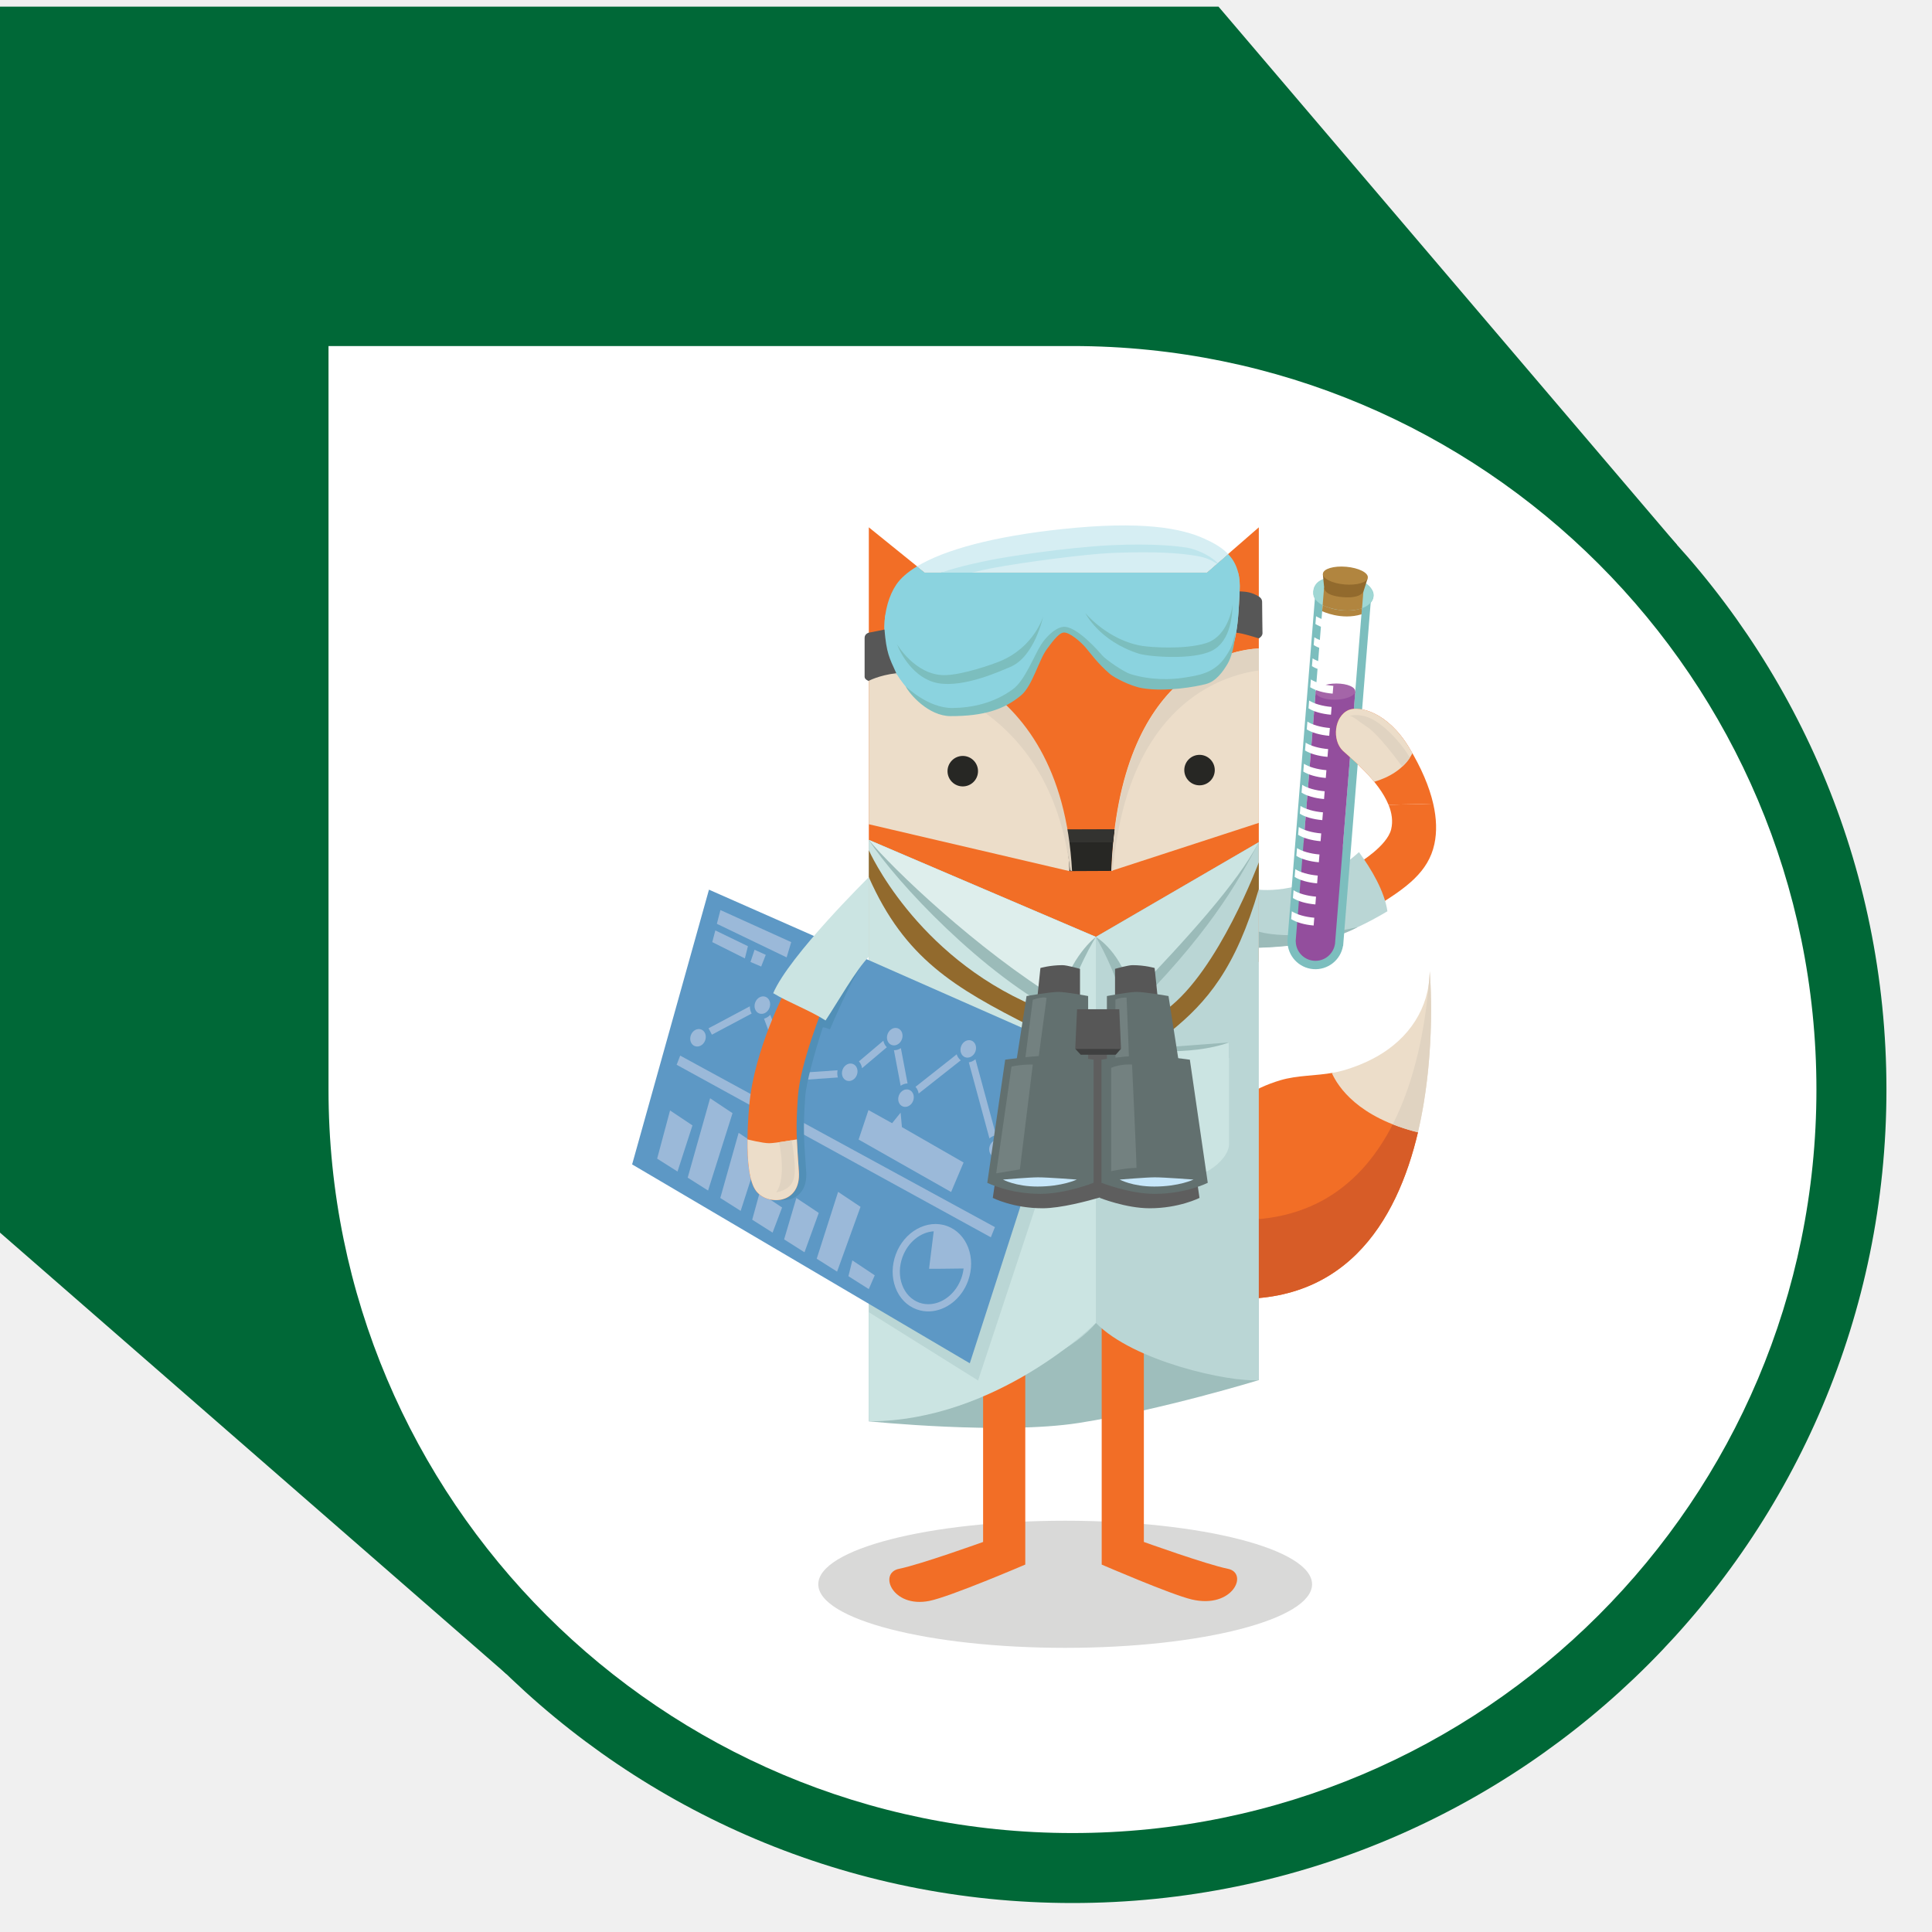
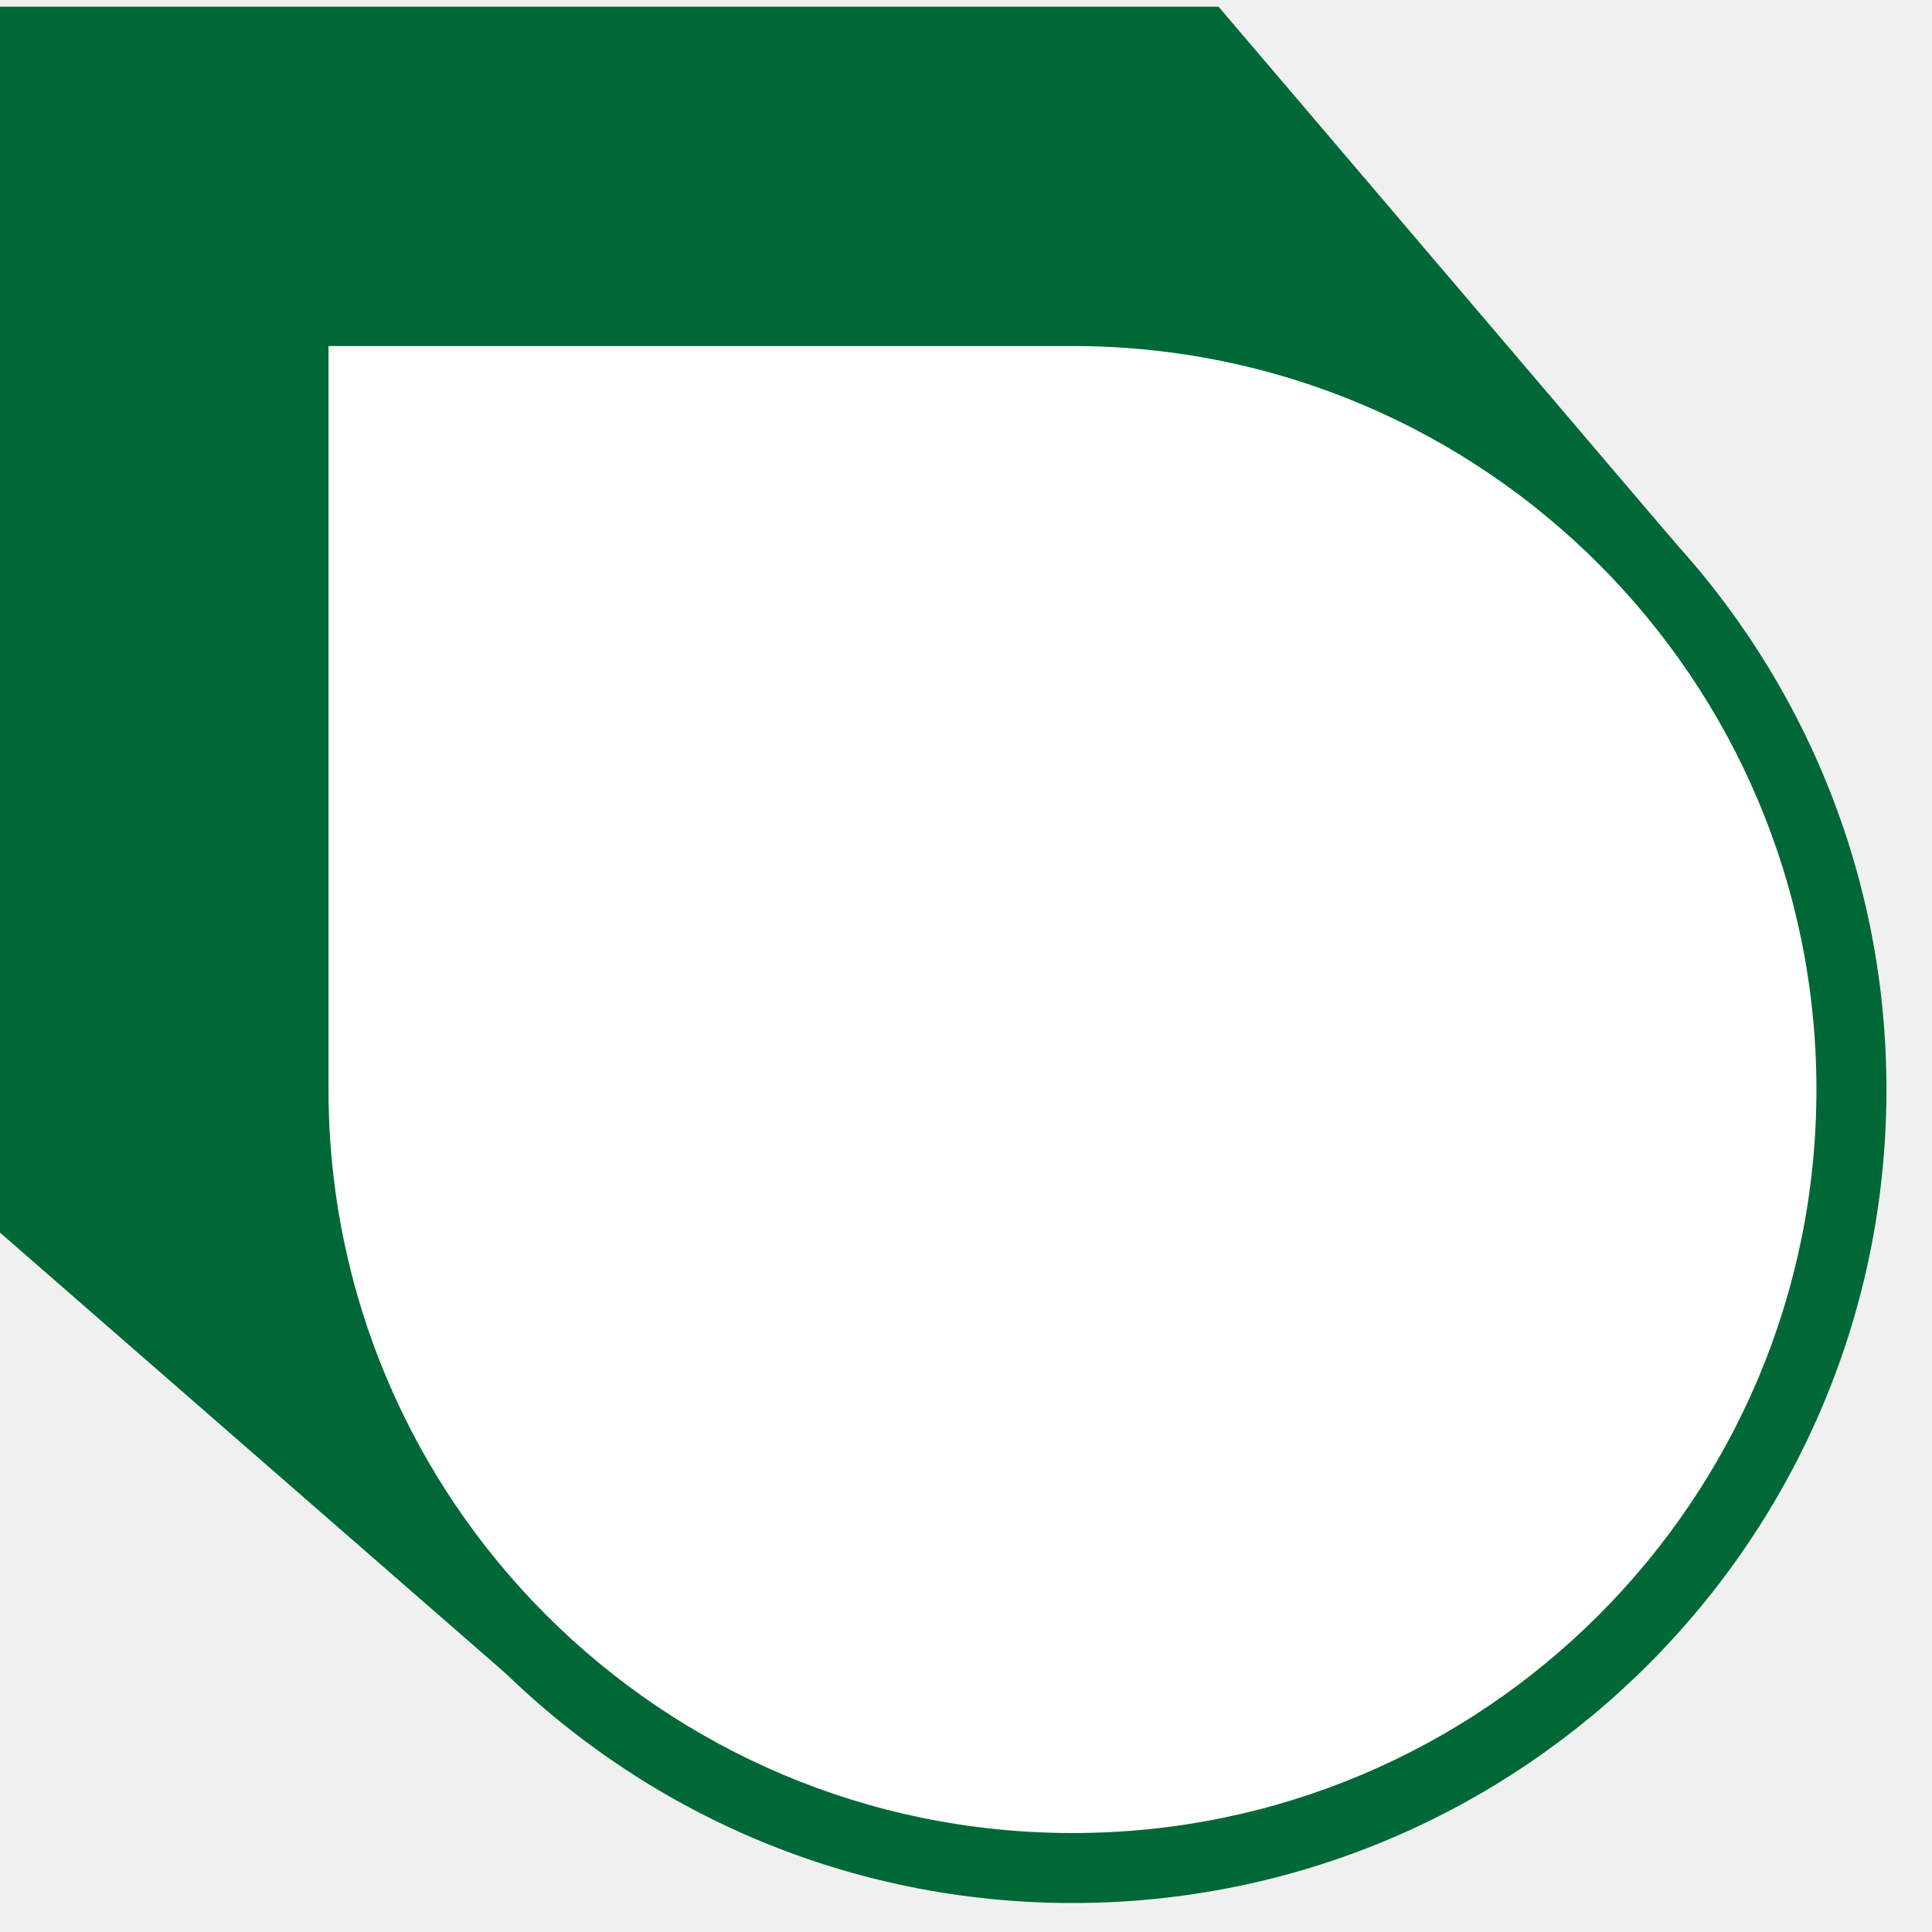
<svg xmlns="http://www.w3.org/2000/svg" version="1.1" id="Layer_1" x="0px" y="0px" width="200px" height="200px" viewBox="0 0 200 200" enable-background="new 0 0 200 200" xml:space="preserve">
  <g id="Page-1_1_">
    <g id="science-fox">
      <g id="Page-1">
        <path id="Fill-1" fill="#006837" d="M0,0.689V127.6l52.439,45.711L173.576,56.372L126.141,0.689H0z" />
        <g id="Group-6" transform="translate(25.90805, 28.14286)">
          <path id="Fill-2" fill="#006837" d="M0.85,84.645c0,46.509,37.729,84.212,84.268,84.212c46.529,0,84.258-37.704,84.258-84.212      c0-46.508-37.729-84.21-84.258-84.21H0.85V84.645z" />
          <path id="Fill-4" fill="#FFFFFF" d="M8.099,84.645c0,42.508,34.484,76.968,77.019,76.968c42.525,0,77.01-34.46,77.01-76.968      c0-42.507-34.484-76.966-77.01-76.966H8.099V84.645z" />
        </g>
-         <g id="Group-296" transform="translate(65.33333, 54.03429)">
-           <path id="Fill-7" fill="#FFFFFF" d="M59.299,1.711c2.229,0.999,3.881,2.227,3.694,5.465c-0.185,3.24-0.079,8.281-4.278,9.203      c-1.271,0.279-6.23,0.624-7.994-0.736c-1.881-1.45-4.639-4.297-6.004-4.375c-1.364-0.078-2.594,2.952-3.248,4.529      c-1.004,2.423-5.338,3.298-7.03,3.531c-2.366,0.324-4.792-0.129-6.988-3.671c-1.783-2.873-1.515-6.93,0.001-9.176      c1.748-2.588,7.645-4.733,17.169-5.746C52.837-0.138,56.902,0.637,59.299,1.711" />
-           <path id="Fill-9" fill="#9EBEBC" d="M24.605,93.1c0,0,13.808,1.418,21.774,0.164c8.565-1.351,18.598-4.43,18.598-4.43V78.001      H24.605V93.1z" />
-           <path id="Fill-11" fill="#D9D9D8" d="M44.932,103.391c-14.114,0-25.557,2.946-25.557,6.58c0,3.635,11.442,6.58,25.557,6.58      c14.117,0,25.559-2.945,25.559-6.58C70.491,106.338,59.048,103.391,44.932,103.391" />
-           <path id="Fill-13" fill="#F26E26" d="M48.714,81.8v26.131c0,0,7.179,3.107,9.321,3.611c4.269,1.004,5.921-2.74,3.738-3.177      s-8.694-2.777-8.694-2.777V82.913L48.714,81.8z" />
-           <path id="Fill-15" fill="#F26E26" d="M40.803,83.785v24.144c0,0-7.778,3.338-9.939,3.764c-3.817,0.753-5.304-2.891-3.121-3.326      c2.183-0.436,8.694-2.778,8.694-2.778V82.913L40.803,83.785z" />
-           <path id="Fill-17" fill="#F26E26" d="M81.464,63.136c-2.177,9.286-7.695,18.704-21.295,17.106c0,0,0.082-17.761,0.082-17.783      c0.002-0.881,2.401-2.419,2.986-2.812c1.215-0.817,2.561-1.435,3.964-1.853c1.784-0.53,3.673-0.448,5.5-0.782" />
-           <path id="Fill-19" fill="#D75C27" d="M78.9,62.246c-3.149,6.254-8.765,10.981-18.694,9.829c-0.02,4.191-0.037,8.169-0.037,8.169      c13.602,1.597,19.119-7.821,21.295-17.108" />
-           <path id="Fill-21" fill="#ECDDC9" d="M82.671,46.503c-0.027,3.838-2.168,6.967-5.451,8.823c-1.11,0.628-2.303,1.106-3.528,1.459      c-0.382,0.11-0.769,0.187-1.158,0.252c0.642,1.44,2.718,4.601,8.917,6.149C83.424,54.8,82.671,46.503,82.671,46.503" />
-           <path id="Fill-23" fill="#E0D3C1" d="M82.812,50.204c0,0.098,0.001,0.195,0.001,0.295      C82.813,50.397,82.812,50.302,82.812,50.204" />
-           <path id="Fill-25" fill="#E0D3C1" d="M82.807,49.727c0,0.074,0.002,0.149,0.002,0.225C82.81,49.877,82.809,49.802,82.807,49.727      " />
-           <path id="Fill-27" fill="#E0D3C1" d="M82.812,50.704c0,0.12-0.001,0.241-0.002,0.365C82.811,50.944,82.812,50.824,82.812,50.704      " />
-           <path id="Fill-29" fill="#E0D3C1" d="M82.792,48.863c0,0.026,0,0.052,0.002,0.077C82.792,48.914,82.792,48.888,82.792,48.863" />
-           <path id="Fill-31" fill="#E0D3C1" d="M0,0" />
-           <path id="Fill-33" fill="#E0D3C1" d="M82.799,49.28c0.002,0.051,0.002,0.101,0.004,0.152      C82.803,49.381,82.801,49.331,82.799,49.28" />
-           <path id="Fill-35" fill="#E0D3C1" d="M82.807,51.231c0,0.142-0.002,0.285-0.006,0.43C82.805,51.516,82.807,51.373,82.807,51.231      " />
-           <path id="Fill-37" fill="#E0D3C1" d="M82.799,51.78c-0.002,0.164-0.006,0.331-0.01,0.501      C82.794,52.111,82.796,51.944,82.799,51.78" />
-           <path id="Fill-39" fill="#E0D3C1" d="M82.786,52.339c-0.006,0.19-0.011,0.383-0.019,0.579      C82.775,52.722,82.78,52.529,82.786,52.339" />
-           <path id="Fill-41" fill="#E0D3C1" d="M82.66,46.761c-0.021,0.312-0.047,0.629-0.073,0.951c-0.002,0.014-0.004,0.028-0.006,0.043      c0.045-0.339,0.072-0.684,0.081-1.037C82.662,46.733,82.661,46.746,82.66,46.761" />
-           <path id="Fill-43" fill="#E0D3C1" d="M82.671,46.511v-0.008c0,0.088-0.009,0.172-0.011,0.258      c0.001-0.015,0.001-0.027,0.002-0.041C82.665,46.649,82.671,46.581,82.671,46.511" />
-           <path id="Fill-45" fill="#E0D3C1" d="M82.794,48.94c0.002,0.109,0.006,0.224,0.008,0.34      C82.798,49.164,82.796,49.05,82.794,48.94" />
-           <path id="Fill-47" fill="#E0D3C1" d="M82.803,49.434c0,0.096,0.002,0.193,0.004,0.293      C82.807,49.627,82.803,49.529,82.803,49.434" />
-           <path id="Fill-49" fill="#E0D3C1" d="M82.788,52.281c0,0.019-0.001,0.039-0.002,0.059C82.787,52.32,82.788,52.3,82.788,52.281" />
-           <path id="Fill-51" fill="#E0D3C1" d="M82.767,52.92v-0.003V52.92" />
-           <path id="Fill-53" fill="#E0D3C1" d="M82.779,48.475c0.005,0.125,0.008,0.254,0.011,0.387      C82.787,48.727,82.784,48.6,82.779,48.475" />
-           <path id="Fill-55" fill="#E0D3C1" d="M82.81,49.953c0.001,0.082,0.001,0.167,0.001,0.251      C82.811,50.119,82.811,50.035,82.81,49.953" />
-           <path id="Fill-57" fill="#E0D3C1" d="M82.801,51.661c0,0.039,0,0.079-0.002,0.118C82.801,51.74,82.801,51.701,82.801,51.661" />
-           <path id="Fill-59" fill="#E0D3C1" d="M82.81,51.068c0,0.054-0.001,0.108-0.003,0.163C82.809,51.179,82.81,51.122,82.81,51.068" />
-           <path id="Fill-61" fill="#E0D3C1" d="M82.779,48.475c-0.042-1.241-0.108-1.972-0.108-1.972v0.007      c0,0.006,0.002,0.012,0.002,0.032C82.687,46.7,82.742,47.391,82.779,48.475" />
-           <path id="Fill-63" fill="#E0D3C1" d="M82.812,50.499v0.205V50.499" />
-           <path id="Fill-65" fill="#E0D3C1" d="M82.786,52.339c0.001-0.019,0.001-0.039,0.002-0.059c0.006-0.17,0.008-0.335,0.012-0.5      c0-0.039,0-0.08,0.002-0.119c0.002-0.145,0.004-0.288,0.006-0.43c0-0.055,0.002-0.109,0.002-0.163      c0.001-0.124,0.002-0.244,0.002-0.365v-0.204v-0.296c-0.001-0.084-0.001-0.169-0.002-0.251c0-0.077-0.002-0.15-0.002-0.225      c-0.002-0.1-0.002-0.198-0.006-0.295c0-0.052-0.002-0.102-0.002-0.152c-0.002-0.116-0.006-0.23-0.008-0.34      c0-0.026,0-0.053-0.002-0.078c-0.003-0.133-0.008-0.264-0.011-0.387l0,0c-0.037-1.084-0.092-1.775-0.106-1.935      c-0.002,0.06-0.008,0.118-0.011,0.177c-0.01,0.353-0.036,0.698-0.081,1.037c-0.393,4.543-1.39,9.992-3.736,14.596      c0.779,0.309,1.637,0.594,2.605,0.836c0.864-3.668,1.205-7.319,1.317-10.266v-0.003C82.775,52.722,82.78,52.529,82.786,52.339" />
-           <path id="Fill-67" fill="#E0D3C1" d="M82.674,46.542c-0.002-0.02-0.002-0.025-0.002-0.029c-0.002,0.069-0.008,0.137-0.01,0.207      C82.667,46.66,82.671,46.6,82.674,46.542" />
-           <path id="Fill-69" fill="#F26E26" d="M24.606,0.555v44.988h40.373V0.555l-5.365,4.667H30.38L24.606,0.555z" />
-           <path id="Fill-71" fill="#ECDDC9" d="M64.979,13.09v18.059l-15.278,4.975C50.529,14.838,62.516,13.2,64.979,13.09" />
-           <path id="Fill-73" fill="#ECDDC9" d="M0,0" />
-           <path id="Fill-75" fill="#ECDDC9" d="M34.849,17.307c12.115,8.491,10.52,18.835,10.52,18.835l-20.762-4.85V13.09      C24.606,13.09,30.414,14.198,34.849,17.307" />
-           <path id="Fill-77" fill="#272724" d="M35.443,24.677c0.62,0.614,0.624,1.612,0.01,2.231c-0.613,0.618-1.612,0.623-2.231,0.01      c-0.62-0.614-0.624-1.612-0.01-2.231C33.824,24.068,34.824,24.064,35.443,24.677" />
-           <path id="Fill-79" fill="#272724" d="M59.952,24.565c0.62,0.612,0.624,1.612,0.01,2.231c-0.613,0.618-1.613,0.623-2.23,0.01      c-0.62-0.614-0.624-1.612-0.01-2.231C58.333,23.956,59.333,23.952,59.952,24.565" />
-           <path id="Fill-81" fill="#272724" d="M45.369,36.142c0,0,0.056-1.694-0.629-4.3l5.306-0.019      c-0.166,1.337-0.285,2.766-0.346,4.299" />
-           <path id="Fill-83" fill="#333330" d="M44.74,31.842l5.308-0.019c-0.056,0.435-0.102,0.883-0.146,1.336l-4.854,0.017      C44.965,32.765,44.865,32.319,44.74,31.842" />
-           <path id="Fill-85" fill="#E0D3C1" d="M64.979,13.099v2.274c-3.817,0.509-13.62,3.499-15.102,20.712l-0.144,0.047      C50.561,14.848,62.516,13.21,64.979,13.099" />
-           <path id="Fill-87" fill="#E0D3C1" d="M24.623,13.099l-0.017,2.274c5.28,0.509,18.791,3.499,20.842,20.712l0.197,0.047      C44.501,14.847,28.028,13.21,24.623,13.099" />
-           <path id="Fill-89" fill="#BAD6D5" d="M24.606,32.914v59.571c4.026,0,19.589-4.629,23.506-9.572      c3.917,4.003,13.818,6.159,16.866,5.922V33.149l-16.866,9.807L24.606,32.914z" />
-           <path id="Fill-91" fill="#F26E26" d="M78.41,29.285c0.339,0.835,0.474,1.696,0.267,2.538c-0.428,1.729-3.332,3.468-3.332,3.468      s0.533,2.753,1.947,4.402c2.942-1.824,5.243-3.458,5.862-6.348c0.269-1.25,0.231-2.649-0.122-4.183      C81.508,29.229,79.952,29.221,78.41,29.285" />
-           <path id="Fill-93" fill="#BAD6D5" d="M64.979,38.064c0,0,5.301,0.706,10.367-3.885c1.297,1.766,2.652,4.063,2.945,6.122      c-4.359,2.59-7.396,3.504-13.312,3.768L64.979,38.064L64.979,38.064z" />
-           <path id="Fill-95" fill="#9BBBB9" d="M48.111,42.957c0,0,2.176,3.565,3.218,8.112C59.548,42.99,62.822,37.33,64.978,33.15      C60.703,35.635,48.111,42.957,48.111,42.957" />
-           <path id="Fill-97" fill="#CBE4E2" d="M48.111,42.957c0,0,2.735,1.53,3.776,6.077c5.705-5.98,10.822-11.577,13.091-15.884      C60.703,35.635,48.111,42.957,48.111,42.957" />
-           <path id="Fill-99" fill="#575757" d="M62.995,7.181c0.734,0.042,1.236,0.087,1.977,0.531c0.127,0.071,0.349,0.251,0.349,0.563      c0,1.141,0.035,2.497,0.038,3.248c0.001,0.312-0.376,0.531-0.376,0.531s-1.804-0.586-2.349-0.586      C62.934,9.353,62.979,7.641,62.995,7.181" />
-           <path id="Fill-101" fill="#8BD3DF" d="M30.379,5.222l-0.776-0.628c-0.982,0.593-1.705,1.226-2.153,1.888      c-1.516,2.246-1.784,6.303-0.001,9.176c2.197,3.541,4.623,3.995,6.988,3.671c1.692-0.233,6.026-1.109,7.03-3.531      c0.652-1.577,1.883-4.605,3.248-4.529c1.365,0.078,4.123,2.925,6.004,4.375c1.764,1.36,6.725,1.015,7.994,0.736      c4.198-0.922,4.094-5.963,4.278-9.203c0.104-1.811-0.366-2.993-1.192-3.858l-2.188,1.904L30.379,5.222L30.379,5.222z" />
-           <path id="Fill-103" fill="#D6EEF3" d="M30.379,5.222h29.233l2.189-1.904c-0.65-0.682-1.521-1.167-2.504-1.608      c-2.396-1.074-6.461-1.848-14.677-0.975C37.532,1.49,32.458,2.87,29.603,4.594L30.379,5.222z" />
-           <path id="Fill-105" fill="#8BD3DF" d="M62.84,5.218c-0.16,3.159-0.517,7.174-4.217,7.988c-1.271,0.279-6.231,0.623-7.996-0.737      c-1.879-1.449-4.638-4.296-6.002-4.373c-1.365-0.079-2.596,2.95-3.25,4.529c-1.004,2.421-5.336,3.298-7.03,3.53      c-2.366,0.325-4.792-0.128-6.988-3.67c-0.527-0.85-0.87-1.854-1.053-2.902c-0.228,2.067,0.092,4.376,1.147,6.075      c2.197,3.541,4.623,3.995,6.988,3.67c1.693-0.232,6.025-1.109,7.029-3.53c0.654-1.578,1.884-4.608,3.25-4.529      c1.363,0.078,4.123,2.925,6.002,4.373c1.765,1.36,6.726,1.017,7.996,0.737c4.197-0.923,4.093-5.964,4.277-9.203      C63.04,6.421,62.981,5.777,62.84,5.218" />
-           <path id="Fill-107" fill="#7CBEBE" d="M27.529,12.662c0,0,1.869,3.19,4.882,3.194c1.87,0.001,5.053-1.143,5.749-1.427      c3.558-1.456,4.491-4.636,4.491-4.636s-0.873,4.175-3.425,5.226c-1.007,0.414-4.754,2.15-7.451,1.668      C29.214,16.229,27.843,13.525,27.529,12.662" />
-           <path id="Fill-109" fill="#7CBEBE" d="M62.278,8.468c0,0-0.316,3.332-2.798,4.087c-2.272,0.691-5.802,0.393-6.507,0.285      c-3.6-0.552-5.954-3.409-5.954-3.409s1.413,2.885,5.524,4.196c0.987,0.315,5.539,0.701,7.547-0.284      C62.184,12.317,62.223,9.376,62.278,8.468" />
-           <path id="Fill-111" fill="#7CBEBE" d="M61.508,13.984c-1.164,1.702-2.795,1.906-4.401,2.153      c-1.134,0.176-3.291,0.271-5.42-0.395c-0.728-0.229-2.575-1.52-2.917-1.924c-0.342-0.404-2.735-3.166-4.092-2.955      c-0.808,0.126-1.735,1.035-2.254,1.861c-0.729,1.157-1.662,3.673-2.881,4.574c-1.953,1.443-4.215,1.938-6.273,1.96      c-2.554,0.026-4.855-2.255-4.855-2.255c0.411,0.84,2.386,3.091,4.65,3.095c3.465,0.006,5.551-0.691,7.302-2.147      c1.175-0.975,1.849-3.704,2.681-4.798c0.362-0.476,1.135-1.621,1.698-1.704c0.618-0.091,1.851,1.02,2.274,1.515      c0.56,0.653,1.232,1.637,2.553,2.778c0.417,0.36,2.104,1.252,3.331,1.462c2.431,0.417,5.604-0.155,6.631-0.436      c1.027-0.28,1.729-1.274,2.21-2.085c0.376-0.632,0.717-1.805,0.778-3.111C62.278,12.551,62.217,12.949,61.508,13.984" />
-           <path id="Fill-113" fill="#8BD3DF" d="M60.971,4.541c-0.073-0.099-0.158-0.194-0.248-0.286l-0.08,0.071      C60.747,4.392,60.855,4.463,60.971,4.541" />
-           <path id="Fill-115" fill="#8BD3DF" d="M29.246,7.422c0.989-0.566,3.457-1.52,6.128-2.201h-3.228      c-1.025,0.351-2.002,0.77-2.721,1.264c-1.248,0.859-2.078,2.594-2.078,2.594S28.007,8.131,29.246,7.422" />
-           <path id="Fill-117" fill="#BEE5EC" d="M60.723,4.255c-0.686-0.706-1.771-1.203-2.607-1.461c-0.945-0.293-4.136-0.599-8.49-0.385      c-4.722,0.232-11.104,1.252-12.414,1.528c-0.867,0.182-3.062,0.601-5.064,1.286h3.227c0.674-0.172,1.36-0.328,2.038-0.454      c3.373-0.628,9.693-1.445,12.263-1.555c3.004-0.127,5.942-0.12,8.267,0.206c1.426,0.199,1.922,0.405,2.702,0.905L60.723,4.255z" />
-           <path id="Fill-119" fill="#575757" d="M26.226,11.137l-1.645,0.331c0,0-0.41,0.111-0.41,0.528v4.036      c0,0.281,0.41,0.422,0.41,0.422s1.071-0.586,2.869-0.796C26.714,14.041,26.439,13.579,26.226,11.137" />
-           <path id="Fill-121" fill="#CBE4E2" d="M48.111,42.957v39.956c0,0-10.24,10.188-23.506,10.188V32.914L48.111,42.957z" />
-           <path id="Fill-123" fill="#9BBBB9" d="M24.606,32.914l23.506,10.042c0,0-2.261,3.564-3.373,8.112      C36.469,46.906,27.423,37.271,24.606,32.914" />
-           <path id="Fill-125" fill="#BAD6D5" d="M41.725,54.845l4.732,2.17L35.917,88.873L24.605,81.8v-8.912L41.725,54.845z" />
-           <path id="Fill-127" fill="#DEEEEC" d="M24.606,32.914l23.506,10.042c0,0-2.678,1.977-3.789,6.523      C35.878,44.323,27.036,35.875,24.606,32.914" />
-           <path id="Fill-129" fill="#9BBBB9" d="M64.979,42.409c0,0,3.232,1.085,10.224-0.463c-3.896,2.122-10.224,2.122-10.224,2.122      V42.409z" />
-           <path id="Fill-131" fill="#9BBBB9" d="M52.07,54.616l9.825-0.736v1.611l-9.825,0.964V54.616z" />
-           <path id="Fill-133" fill="#CBE4E2" d="M52.07,54.616c0,0,5.772,0.736,9.825-0.736v10.555c0,1.27-1.969,3.186-4.17,3.379      c-3.12,0.279-5.655-1.107-5.655-3.01V54.616z" />
-           <path id="Fill-135" fill="#7CBEBE" d="M73.727,43.635l2.929-36.499l-5.772-0.463l-2.929,36.499l0,0l0,0l-0.02,0.257l0.012,0.001      c0.013,1.483,1.155,2.737,2.662,2.858c1.507,0.12,2.836-0.935,3.084-2.398l0.015,0.001L73.727,43.635L73.727,43.635      L73.727,43.635z" />
-           <path id="Fill-137" fill="#FFFFFF" d="M71.694,7.271l-2.078,25.898l0.01,0.001c0.008,1.045,0.813,1.928,1.875,2.013      c1.062,0.086,1.998-0.659,2.174-1.689l0.008,0.001L75.76,7.598L71.694,7.271z" />
-           <path id="Fill-139" fill="#8AC5C3" d="M73.868,5.739c-1.665-0.133-2.738,0.156-3.111,0.969c-0.14,0.305-0.158,0.704-0.078,0.97      c0.201,0.656,1.254,1.319,2.916,1.452c1.666,0.134,2.726-0.312,3.111-0.969c0.15-0.256,0.223-0.634,0.078-0.97      C76.454,6.426,75.533,5.871,73.868,5.739" />
-           <path id="Fill-141" fill="#934E9D" d="M70.872,17.51l-2.078,25.898l0.01,0.001c0.009,1.045,0.813,1.928,1.875,2.013      c1.062,0.086,1.998-0.659,2.174-1.688l0.009,0.001l2.103-26.174L70.872,17.51z" />
-           <path id="Fill-143" fill="#B4E0DE" d="M71.999,7.351c0.331,0.269,0.973,0.484,1.728,0.545c0.751,0.061,1.419-0.05,1.791-0.262      c-0.332-0.269-0.976-0.484-1.728-0.545C73.038,7.029,72.37,7.138,71.999,7.351" />
-           <path id="Fill-145" fill="#A465A8" d="M74.896,17.727c-0.278,0.454-1.39,0.746-2.486,0.655      c-1.095-0.091-1.757-0.534-1.479-0.987c0.277-0.454,1.391-0.746,2.486-0.655C74.51,16.832,75.174,17.273,74.896,17.727" />
-           <g id="Group-177" transform="translate(67.58621, 9.005714)">
-             <path id="Fill-147" fill="#FFFFFF" d="M5.465,3.596C4.498,3.514,3.657,3.261,3.139,2.932L3.073,3.738       c0.52,0.329,1.36,0.582,2.326,0.663L5.465,3.596z" />
-             <path id="Fill-149" fill="#FFFFFF" d="M5.645,1.413C4.678,1.332,3.836,1.079,3.319,0.75L3.252,1.556       c0.519,0.329,1.359,0.582,2.326,0.663L5.645,1.413z" />
-             <path id="Fill-151" fill="#FFFFFF" d="M5.286,5.778C4.321,5.697,3.478,5.443,2.959,5.115L2.894,5.921       C3.412,6.25,4.254,6.503,5.22,6.584L5.286,5.778z" />
-             <path id="Fill-153" fill="#FFFFFF" d="M5.107,7.96C4.14,7.879,3.299,7.625,2.782,7.297L2.714,8.103       c0.519,0.329,1.36,0.582,2.325,0.663L5.107,7.96z" />
-             <path id="Fill-155" fill="#FFFFFF" d="M4.928,10.142C3.961,10.061,3.12,9.808,2.602,9.479l-0.066,0.806       c0.52,0.329,1.36,0.582,2.326,0.663L4.928,10.142z" />
-             <path id="Fill-157" fill="#FFFFFF" d="M4.748,12.324c-0.967-0.081-1.809-0.334-2.326-0.663l-0.066,0.806       c0.52,0.329,1.36,0.582,2.326,0.663L4.748,12.324z" />
-             <path id="Fill-159" fill="#FFFFFF" d="M4.569,14.506c-0.966-0.081-1.808-0.334-2.326-0.663l-0.065,0.806       c0.519,0.329,1.36,0.582,2.325,0.663L4.569,14.506z" />
-             <path id="Fill-161" fill="#FFFFFF" d="M4.39,16.688c-0.966-0.081-1.808-0.334-2.326-0.663l-0.065,0.806       c0.519,0.329,1.359,0.582,2.326,0.663L4.39,16.688z" />
-             <path id="Fill-163" fill="#FFFFFF" d="M4.211,18.871c-0.967-0.081-1.809-0.334-2.326-0.663l-0.066,0.806       c0.52,0.329,1.36,0.582,2.326,0.663L4.211,18.871z" />
-             <path id="Fill-165" fill="#FFFFFF" d="M3.673,25.417c-0.966-0.081-1.808-0.334-2.326-0.663L1.28,25.56       c0.52,0.329,1.36,0.582,2.326,0.663L3.673,25.417z" />
-             <path id="Fill-167" fill="#FFFFFF" d="M3.493,27.599c-0.966-0.081-1.808-0.334-2.326-0.663l-0.065,0.806       c0.519,0.329,1.36,0.582,2.326,0.663L3.493,27.599z" />
-             <path id="Fill-169" fill="#FFFFFF" d="M3.314,29.781c-0.966-0.081-1.808-0.334-2.325-0.663l-0.066,0.806       c0.519,0.329,1.359,0.582,2.326,0.663L3.314,29.781z" />
-             <path id="Fill-171" fill="#FFFFFF" d="M3.135,31.963c-0.967-0.081-1.809-0.334-2.326-0.663l-0.066,0.806       c0.52,0.329,1.36,0.582,2.326,0.663L3.135,31.963z" />
-             <path id="Fill-173" fill="#FFFFFF" d="M4.032,21.053c-0.967-0.081-1.809-0.334-2.326-0.663l-0.066,0.806       c0.52,0.329,1.359,0.582,2.326,0.663L4.032,21.053z" />
-             <path id="Fill-175" fill="#FFFFFF" d="M3.852,23.235c-0.966-0.081-1.809-0.334-2.326-0.663l-0.066,0.806       c0.52,0.329,1.361,0.582,2.326,0.663L3.852,23.235z" />
-           </g>
-           <path id="Fill-178" fill="#9FD7D4" d="M76.758,7.191c-0.33-0.764-1.254-1.319-2.916-1.452c-1.666-0.134-2.738,0.156-3.111,0.969      c-0.141,0.304-0.159,0.704-0.078,0.969c0.201,0.656,1.253,1.319,2.916,1.453c1.665,0.133,2.725-0.312,3.111-0.97      C76.831,7.906,76.904,7.527,76.758,7.191" />
-           <path id="Fill-180" fill="#B1853F" d="M75.807,7.172c0,0-0.09,1.082-0.146,1.772C73.555,9.59,71.587,8.62,71.587,8.62      l0.147-1.814L75.807,7.172z" />
-           <path id="Fill-182" fill="#926A2D" d="M71.608,5.43l0.135,1.352c0,0-0.133,0.827,1.922,1c2.051,0.173,2.176-0.678,2.176-0.678      l0.402-1.251L71.608,5.43z" />
-           <path id="Fill-184" fill="#B1853F" d="M76.264,5.754c-0.047,0.505-1.127,0.825-2.412,0.714      c-1.284-0.111-2.287-0.611-2.239-1.117c0.048-0.505,1.128-0.825,2.413-0.714C75.31,4.749,76.312,5.248,76.264,5.754" />
-           <path id="Fill-186" fill="#F26E26" d="M80.526,23.341c-2.236-3.698-5.167-4.335-6.242-3.878      c-1.517,0.646-1.752,3.15-0.589,4.238c0.812,0.759,3.69,3.051,4.714,5.584c1.542-0.064,3.1-0.056,4.623-0.123      C82.628,27.398,81.803,25.454,80.526,23.341" />
-           <path id="Fill-188" fill="#ECDDC9" d="M80.526,23.341c-2.236-3.698-5.167-4.335-6.242-3.878      c-1.517,0.646-1.752,3.15-0.589,4.238c0.543,0.508,2.013,1.702,3.231,3.196c1.429-0.426,3.09-1.27,3.953-2.952      C80.764,23.745,80.649,23.545,80.526,23.341" />
-           <path id="Fill-190" fill="#E0D3C1" d="M74.376,20.075c0,0,1.192-0.404,2.685,0.537c1.508,0.95,2.895,2.636,3.554,3.788      c-0.238,0.38-0.41,0.57-0.786,0.926c-0.475-0.624-2.44-3.315-3.608-4.085C75.243,20.597,74.819,20.153,74.376,20.075" />
-           <path id="Fill-192" fill="#5D98C5" d="M8.059,38.064L0.104,66.505L35.06,87.093L45.546,54.6L8.059,38.064z" />
-           <path id="Fill-194" fill="#9BB9D9" d="M12.778,44.284l-0.421,1.264l1.106,0.474l0.475-1.211L12.778,44.284z" />
-           <path id="Fill-196" fill="#9BB9D9" d="M8.718,42.282l-0.317,1.211l3.374,1.686l0.317-1.264L8.718,42.282z" />
-           <path id="Fill-198" fill="#9BB9D9" d="M9.245,40.175l-0.369,1.423l7.223,3.476l0.474-1.581L9.245,40.175z" />
-           <path id="Fill-200" fill="#9BB9D9" d="M14.32,50.3c-0.182,0.475-0.66,0.732-1.067,0.575c-0.407-0.157-0.587-0.668-0.404-1.144      c0.182-0.475,0.66-0.732,1.067-0.575C14.323,49.313,14.502,49.824,14.32,50.3" />
-           <path id="Fill-202" fill="#9BB9D9" d="M28.618,58.124l-0.692-3.654c-0.222,0.144-0.47,0.221-0.72,0.213l0.696,3.681      C28.121,58.211,28.368,58.127,28.618,58.124" />
-           <path id="Fill-204" fill="#9BB9D9" d="M21.405,57.505c-0.068-0.23-0.084-0.486-0.033-0.746L17.8,57.006      c0.043,0.239,0.026,0.496-0.051,0.753L21.405,57.505z" />
-           <path id="Fill-206" fill="#9BB9D9" d="M35.644,55.615c-0.203,0.177-0.44,0.289-0.686,0.325l2.136,7.873      c0.205-0.176,0.44-0.287,0.688-0.323L35.644,55.615z" />
-           <path id="Fill-208" fill="#9BB9D9" d="M14.407,51.022c-0.186,0.195-0.41,0.332-0.649,0.396l1.898,5.06      c0.179-0.205,0.401-0.352,0.636-0.431L14.407,51.022z" />
-           <path id="Fill-210" fill="#9BB9D9" d="M26.112,53.7l-2.531,2.141c0.171,0.188,0.283,0.432,0.324,0.704l2.565-2.169      C26.289,54.2,26.166,53.964,26.112,53.7" />
-           <path id="Fill-212" fill="#9BB9D9" d="M12.293,50.138l-4.28,2.277l0.351,0.659l4.114-2.188      C12.354,50.669,12.289,50.41,12.293,50.138" />
-           <path id="Fill-214" fill="#9BB9D9" d="M33.703,55.111l-4.264,3.362c0.171,0.186,0.284,0.428,0.327,0.693l4.359-3.438      C33.926,55.577,33.782,55.362,33.703,55.111" />
-           <path id="Fill-216" fill="#9BB9D9" d="M7.66,53.681C7.477,54.155,7,54.413,6.593,54.256c-0.407-0.155-0.587-0.668-0.404-1.143      c0.182-0.476,0.66-0.733,1.067-0.576C7.662,52.694,7.842,53.205,7.66,53.681" />
-           <path id="Fill-218" fill="#9BB9D9" d="M38.608,65.128c-0.182,0.475-0.66,0.733-1.066,0.576      c-0.408-0.156-0.588-0.668-0.404-1.143c0.182-0.476,0.66-0.733,1.066-0.576C38.611,64.141,38.792,64.653,38.608,65.128" />
-           <path id="Fill-220" fill="#9BB9D9" d="M35.635,54.831c-0.182,0.475-0.659,0.732-1.066,0.576      c-0.407-0.157-0.587-0.668-0.404-1.143c0.182-0.476,0.66-0.733,1.067-0.576C35.639,53.845,35.819,54.356,35.635,54.831" />
-           <path id="Fill-222" fill="#9BB9D9" d="M29.192,59.929c-0.182,0.475-0.66,0.732-1.067,0.575      c-0.407-0.155-0.587-0.668-0.404-1.143c0.182-0.476,0.66-0.733,1.067-0.576C29.194,58.942,29.374,59.453,29.192,59.929" />
-           <path id="Fill-224" fill="#9BB9D9" d="M28.027,53.563c-0.182,0.476-0.66,0.733-1.067,0.576      c-0.407-0.155-0.587-0.668-0.404-1.143c0.182-0.475,0.66-0.732,1.067-0.576C28.029,52.577,28.209,53.088,28.027,53.563" />
-           <path id="Fill-226" fill="#9BB9D9" d="M23.367,57.25c-0.182,0.476-0.66,0.733-1.067,0.576c-0.407-0.156-0.587-0.668-0.404-1.144      c0.182-0.475,0.66-0.732,1.067-0.576C23.37,56.265,23.549,56.775,23.367,57.25" />
-           <path id="Fill-228" fill="#9BB9D9" d="M17.232,57.677c-0.182,0.476-0.66,0.733-1.067,0.576      c-0.407-0.156-0.587-0.668-0.404-1.143c0.182-0.475,0.66-0.733,1.067-0.576C17.234,56.69,17.414,57.202,17.232,57.677" />
-           <path id="Fill-230" fill="#9BB9D9" d="M22.494,78.076l2.109,1.335l0.617-1.423l-2.319-1.546L22.494,78.076z" />
-           <path id="Fill-232" fill="#9BB9D9" d="M19.213,76.268l2.109,1.336l2.425-6.709l-2.319-1.547L19.213,76.268z" />
-           <path id="Fill-234" fill="#9BB9D9" d="M15.839,74.266l2.109,1.336l1.477-4.075l-2.32-1.546L15.839,74.266z" />
-           <path id="Fill-236" fill="#9BB9D9" d="M12.535,72.229l2.109,1.336l0.985-2.6l-2.32-1.546L12.535,72.229z" />
-           <path id="Fill-238" fill="#9BB9D9" d="M9.231,69.981l2.109,1.336l2.109-6.534l-2.319-1.546L9.231,69.981z" />
-           <path id="Fill-240" fill="#9BB9D9" d="M5.857,67.875l2.109,1.335l2.531-8.008l-2.32-1.546L5.857,67.875z" />
-           <path id="Fill-242" fill="#9BB9D9" d="M2.694,65.908l2.109,1.335l1.547-4.778L4.03,60.92L2.694,65.908z" />
-           <path id="Fill-244" fill="#9BB9D9" d="M29.817,80.811c-0.802-0.293-1.424-0.938-1.753-1.816      c-0.336-0.898-0.326-1.932,0.03-2.905c0.568-1.555,1.883-2.577,3.231-2.661l-0.482,3.881c0,0,1.81,0.006,3.575-0.03      c-0.039,0.341-0.117,0.687-0.242,1.028C33.45,80.3,31.494,81.422,29.817,80.811 M32.711,72.886      c-2.064-0.754-4.449,0.57-5.318,2.948c-0.417,1.142-0.427,2.356-0.028,3.423c0.406,1.086,1.186,1.887,2.197,2.256      c0.439,0.16,0.894,0.226,1.345,0.207c1.666-0.067,3.289-1.285,3.972-3.158C35.747,76.184,34.775,73.638,32.711,72.886" />
-           <path id="Fill-246" fill="#9BB9D9" d="M4.712,56.19l32.527,17.861l0.422-1.054L5.081,55.243L4.712,56.19z" />
-           <path id="Fill-248" fill="#9BB9D9" d="M24.57,60.88l-1.018,3.053l9.574,5.429l1.29-3.054l-6.382-3.664l-0.136-1.496      l-0.882,1.091L24.57,60.88z" />
-           <path id="Fill-250" fill="#518FB7" d="M16.765,48.431c0,0-3.249,6.154-3.77,11.891c-0.247,2.72-0.471,7.416,0.707,8.947      c1.178,1.531,4.657,1.403,4.421-2.012c-0.235-3.414-0.335-4.357-0.099-7.771c0.101-1.463,0.965-4.521,1.821-7.182      c0.309,0.036,0.741,0.217,0.741,0.217s2.056-4.885,3.289-6.654C22.697,45.16,16.765,48.431,16.765,48.431" />
-           <path id="Fill-252" fill="#926A2D" d="M24.606,33.982c0,0,4.764,10.855,17.158,16.133c-0.178,1.138,0.13,1.125-0.28,2.151      C33.4,48.193,28.316,45.157,24.607,36.77L24.606,33.982L24.606,33.982z" />
-           <path id="Fill-254" fill="#926A2D" d="M64.979,35.231c0,0-4.146,11.193-9.508,15.2c0.115,1.109,0.021,1.389,0.285,2.392      c3.879-3.116,6.836-6.639,9.223-14.826V35.231z" />
-           <path id="Fill-256" fill="#5E5E5E" d="M57.101,58.022c0,0-0.472-0.066-1.132-0.146l-0.942-6.03c0,0-2.324-0.408-3.106-0.402      c-0.543,0.003-1.881,0.227-2.521,0.34c-1.483-0.113-4.5-0.337-5.042-0.34c-0.783-0.006-3.107,0.402-3.107,0.402l-0.943,6.03      c-0.659,0.079-1.131,0.146-1.131,0.146L37.44,69.972c0,0,2.104,1.074,5.158,1.074c1.883,0,4.709-0.764,5.925-1.119v0.045      c0,0,2.702,1.074,5.157,1.074c3.054,0,5.158-1.074,5.158-1.074L57.101,58.022z" />
-           <path id="Fill-258" fill="#575757" d="M46.471,49.458h-4.442l0.342-3.285c0,0,0.995-0.295,2.284-0.295      c0.463,0,1.814,0.382,1.814,0.382v3.198H46.471z" />
-           <path id="Fill-260" fill="#62706F" d="M47.311,56.141h-7.48l1.104-7.065c0,0,2.478-0.433,3.313-0.429      c0.773,0.003,3.062,0.429,3.062,0.429V56.141z" />
-           <path id="Fill-262" fill="#738180" d="M41.581,49.458l-0.953,7.436l1.4-0.332l0.98-7.278      C43.008,49.284,42.818,49.061,41.581,49.458" />
-           <path id="Fill-264" fill="#62706F" d="M47.874,68.408c0,0-2.884,1.146-5.503,1.146c-3.257,0-5.5-1.146-5.5-1.146l1.853-12.744      c0,0,3.066-0.43,4.643-0.43c2.002,0,4.508,0.43,4.508,0.43V68.408z" />
-           <path id="Fill-266" fill="#C6E6F9" d="M38.494,68.074c0,0,2.712-0.229,3.619-0.231c1.008-0.003,4.022,0.231,4.022,0.231      s-1.49,0.723-4.062,0.723C39.799,68.797,38.494,68.074,38.494,68.074" />
-           <path id="Fill-268" fill="#738180" d="M39.378,56.377l-1.586,11.052l2.454-0.408l1.335-10.853      C41.579,56.169,40.518,56.124,39.378,56.377" />
-           <path id="Fill-270" fill="#575757" d="M50.094,49.458h4.441l-0.342-3.285c0,0-0.995-0.295-2.284-0.295      c-0.463,0-1.815,0.382-1.815,0.382V49.458L50.094,49.458z" />
-           <path id="Fill-272" fill="#62706F" d="M49.253,56.141h7.48l-1.104-7.065c0,0-2.479-0.433-3.314-0.429      c-0.773,0.003-3.062,0.429-3.062,0.429V56.141z" />
-           <path id="Fill-274" fill="#738180" d="M50.135,49.447v6.312c0,0,0.832-0.203,1.398-0.203c0-0.58-0.244-6.312-0.244-6.312      S50.671,49.186,50.135,49.447" />
-           <path id="Fill-276" fill="#3F4040" d="M50.712,54.534h-4.736l0.568,0.617h3.623L50.712,54.534z" />
-           <path id="Fill-278" fill="#575757" d="M50.712,54.534h-4.736l0.189-4.096h4.369L50.712,54.534z" />
-           <path id="Fill-280" fill="#62706F" d="M48.692,68.408c0,0,2.883,1.146,5.502,1.146c3.257,0,5.5-1.146,5.5-1.146L57.84,55.664      c0,0-3.065-0.43-4.642-0.43c-2.002,0-4.507,0.43-4.507,0.43V68.408z" />
-           <path id="Fill-282" fill="#738180" d="M49.695,56.509v10.699c0,0,1.558-0.343,2.62-0.343c0-0.981-0.46-10.699-0.46-10.699      S50.699,56.068,49.695,56.509" />
-           <path id="Fill-284" fill="#C6E6F9" d="M50.578,68.074c0,0,2.712-0.229,3.619-0.231c1.008-0.003,4.022,0.231,4.022,0.231      s-1.49,0.723-4.062,0.723C51.883,68.797,50.578,68.074,50.578,68.074" />
-           <path id="Fill-286" fill="#F26E26" d="M16.006,48.427c0,0-3.249,6.154-3.77,11.891c-0.247,2.72-0.471,7.416,0.707,8.947      c1.178,1.53,4.657,1.403,4.421-2.012c-0.235-3.414-0.335-4.357-0.099-7.771c0.235-3.414,2.511-9.055,2.982-10.232      C19.069,48.544,16.006,48.427,16.006,48.427" />
-           <path id="Fill-288" fill="#ECDDC9" d="M12.946,69.265c1.178,1.53,4.657,1.403,4.421-2.012c-0.098-1.422-0.172-2.416-0.208-3.338      c0,0-2.219,0.391-2.85,0.396c-0.685,0.007-2.265-0.396-2.265-0.396C12.02,66.099,12.207,68.304,12.946,69.265" />
-           <path id="Fill-290" fill="#E0D3C1" d="M15.313,64.209c0,0,0.829,3.593-0.296,5.197c1.195-0.253,1.77-0.815,1.895-1.802      c0.108-0.851-0.052-2.219-0.295-3.596C16.08,64.097,15.313,64.209,15.313,64.209" />
-           <path id="Fill-292" fill="#CBE4E2" d="M24.606,36.771c0,0-8.247,8.123-9.896,12.008c1.532,0.942,3.77,1.766,5.419,2.825      c1.178-1.764,3.181-5.297,4.476-6.591L24.606,36.771L24.606,36.771z" />
-           <path id="Fill-294" fill="#B1853F" d="M73.521,9.13c-0.847-0.08-1.396-0.283-1.935-0.51l-0.049,0.614      c0,0,1.969,0.97,4.074,0.324c0.018-0.2,0.027-0.394,0.046-0.624C75.048,9.122,74.415,9.216,73.521,9.13" />
-         </g>
      </g>
    </g>
  </g>
</svg>
